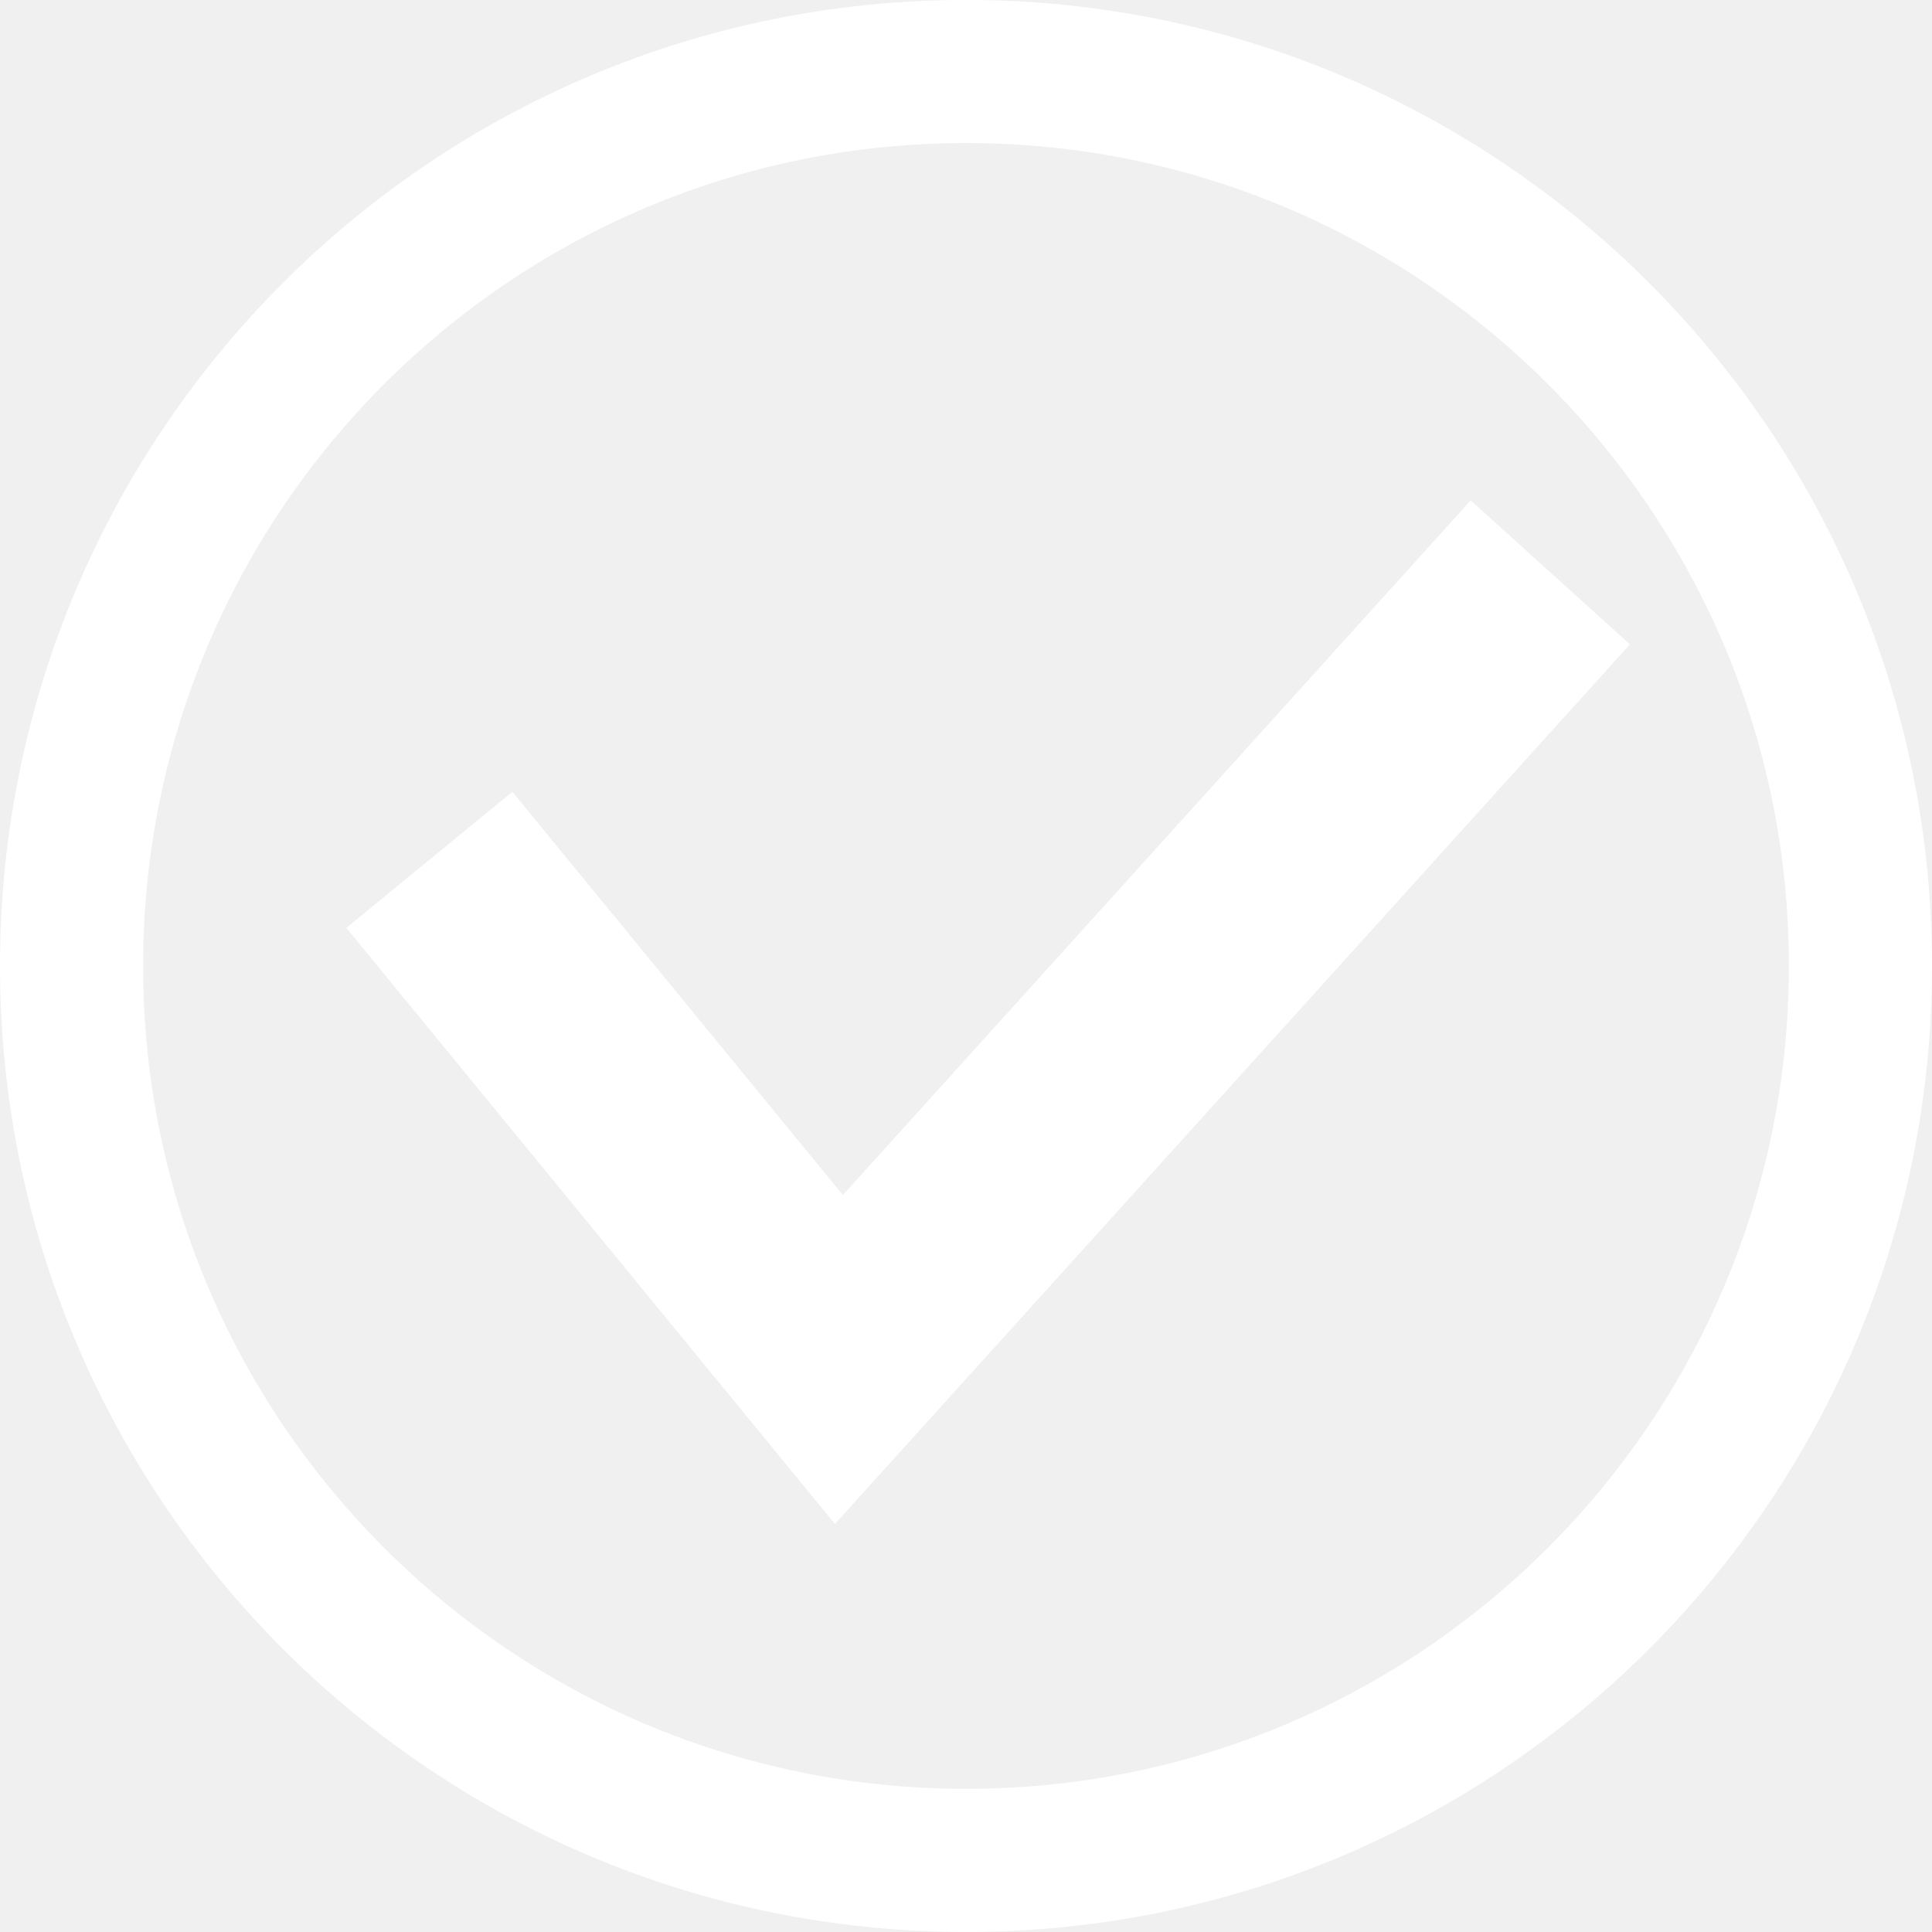
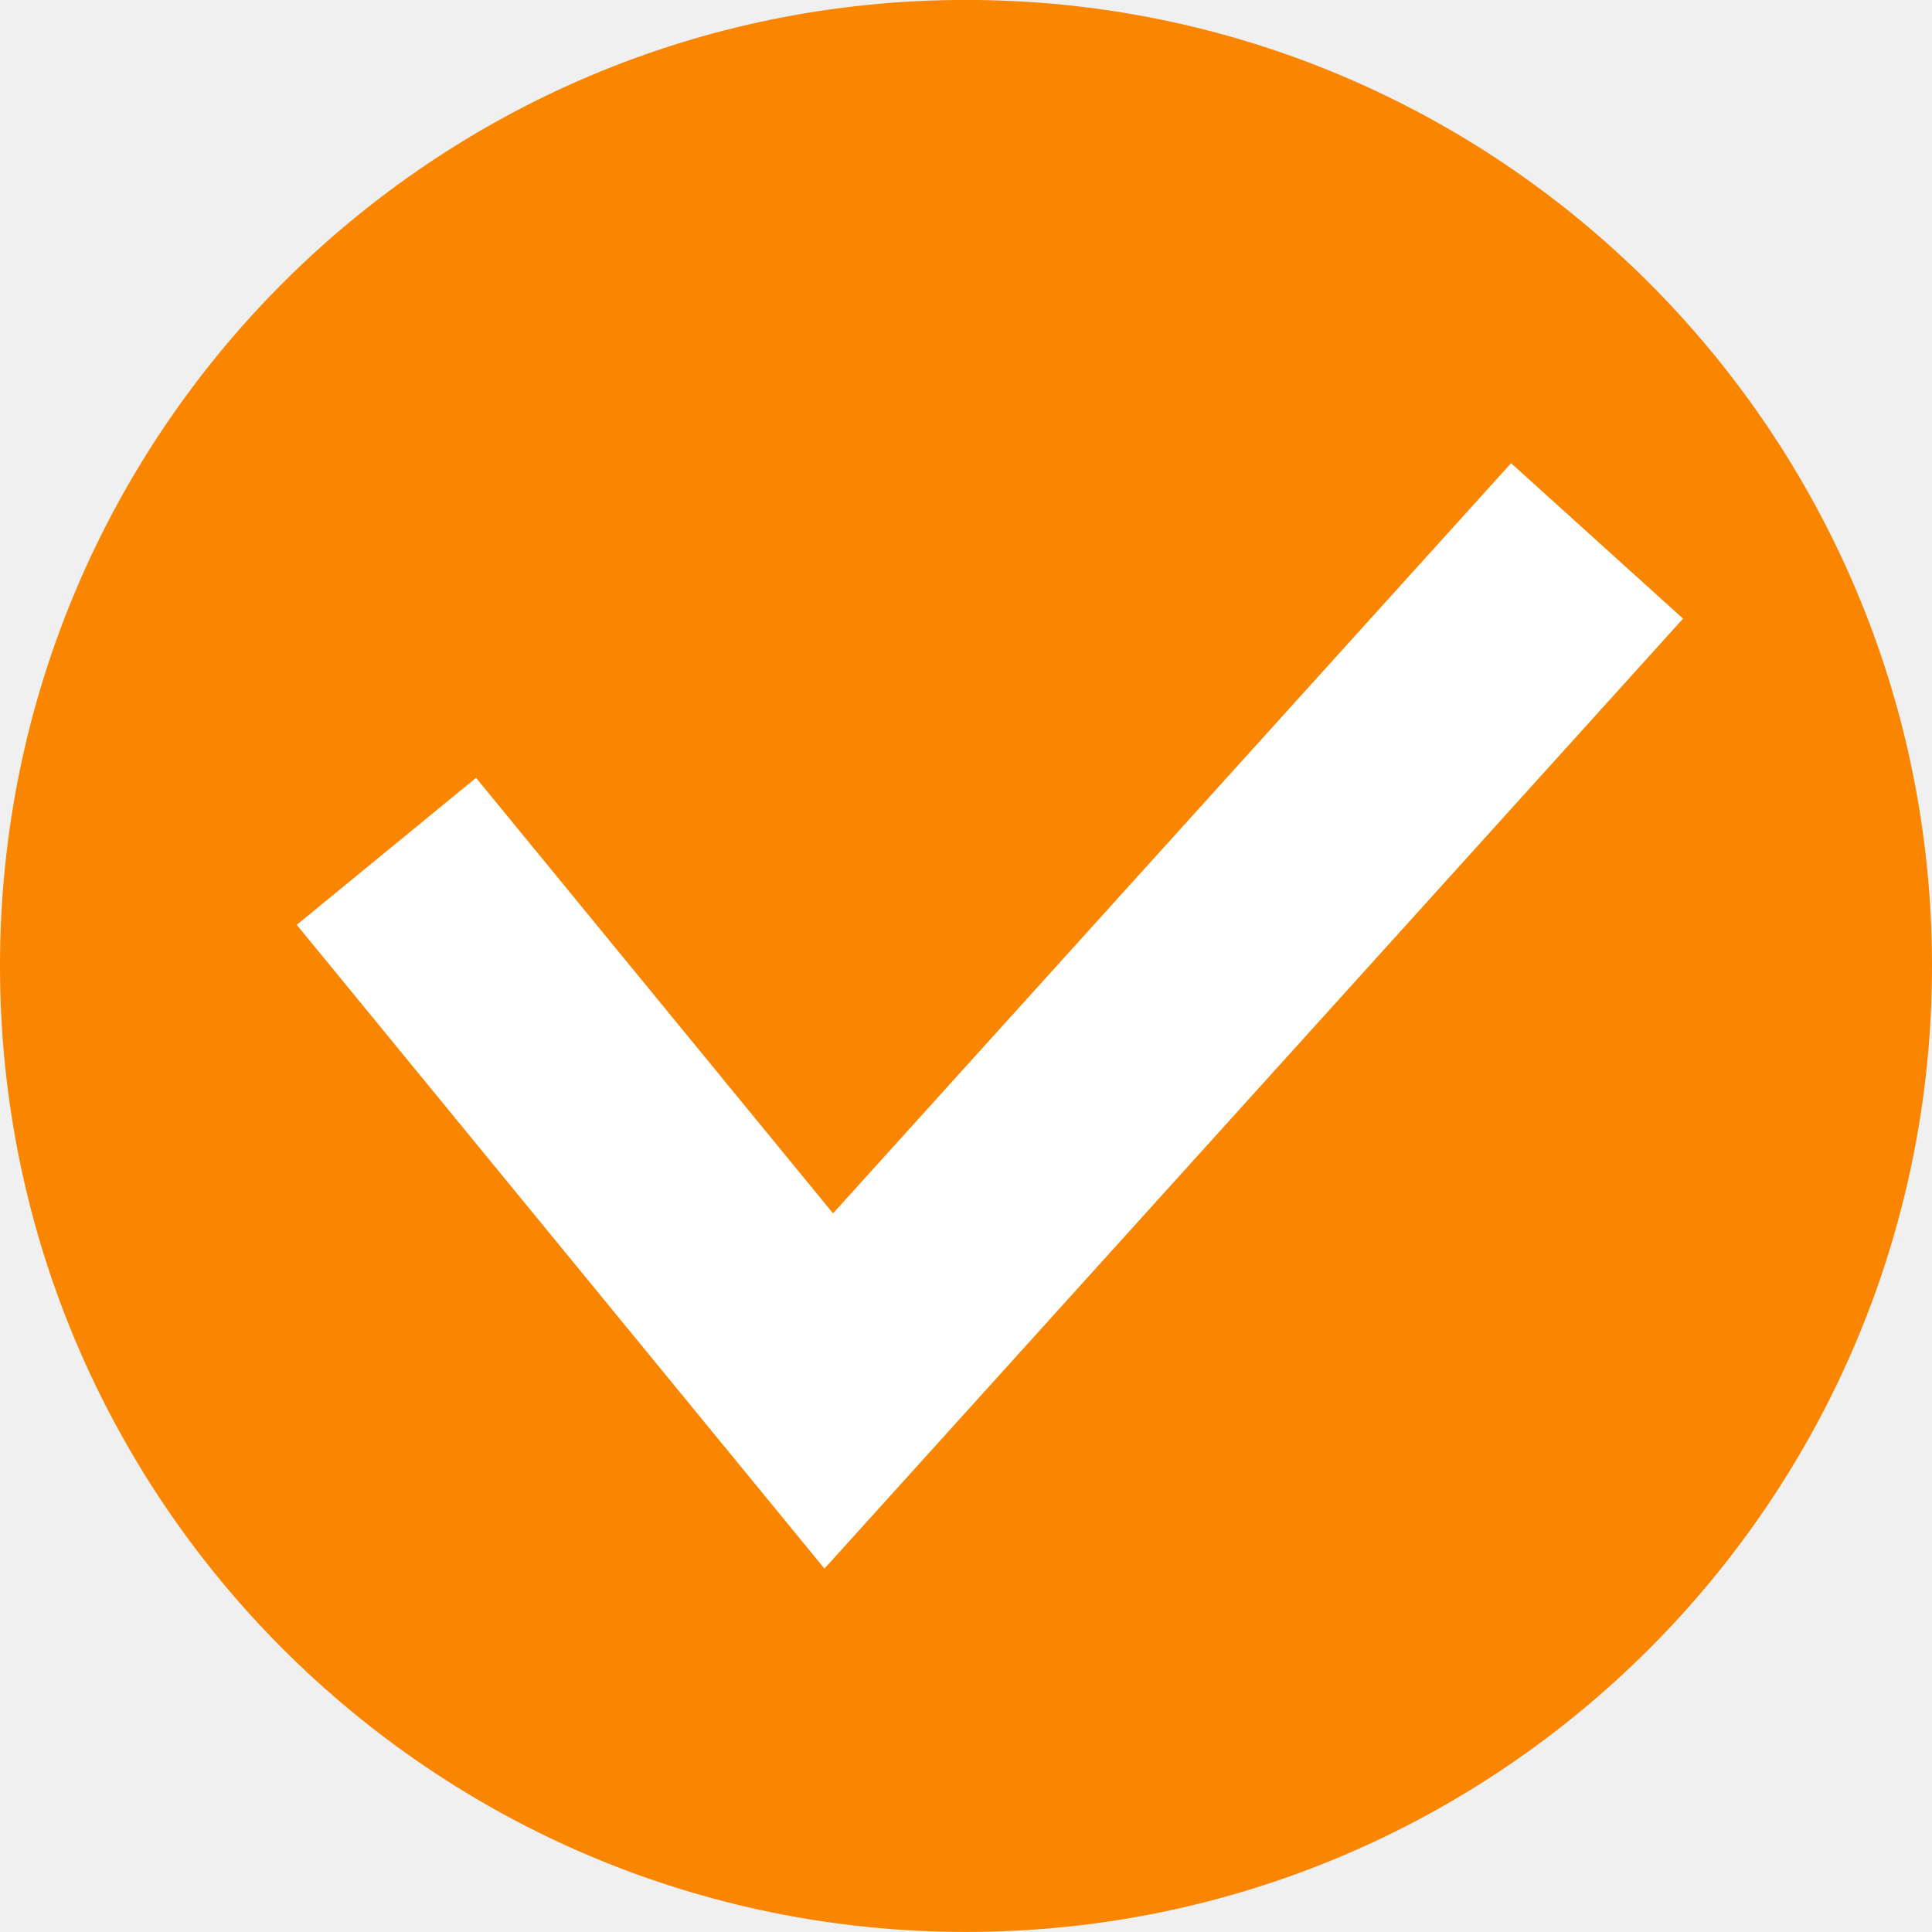
- <svg xmlns="http://www.w3.org/2000/svg" width="27px" height="27px" viewBox="0 0 27 27" version="1.1">
+ <svg xmlns="http://www.w3.org/2000/svg" width="25px" height="25px" viewBox="0 0 25 25" version="1.1">
  <defs />
  <g id="Page-1" stroke="none" stroke-width="1" fill="none" fill-rule="evenodd">
-     <g id="Artboard-17" transform="translate(-2522, -246)" stroke="#FFFFFF">
-       <g id="Path-15-Copy-10-+-Oval-91-Copy" transform="translate(2523, 246.9992)">
-         <path d="M5,11.017 L10.724,18 L20.666,7" id="Path-15-Copy-10" stroke-width="3" />
-         <circle id="Oval-91" stroke-width="2" cx="12.5" cy="12.5" r="12.5" />
+     <g id="Artboard-17" transform="translate(-2523, -248)">
+       <g id="Path-15-Copy-10-+-Oval-91-Copy" transform="translate(2523, 247.9992)">
+         <circle id="Oval-91" fill="#F98500" cx="12.5" cy="12.5" r="12.5" />
+         <path d="M5,11.017 L10.724,18 L20.666,7" id="Path-15-Copy-10" stroke="#FFFFFF" stroke-width="3" />
      </g>
    </g>
  </g>
</svg>
